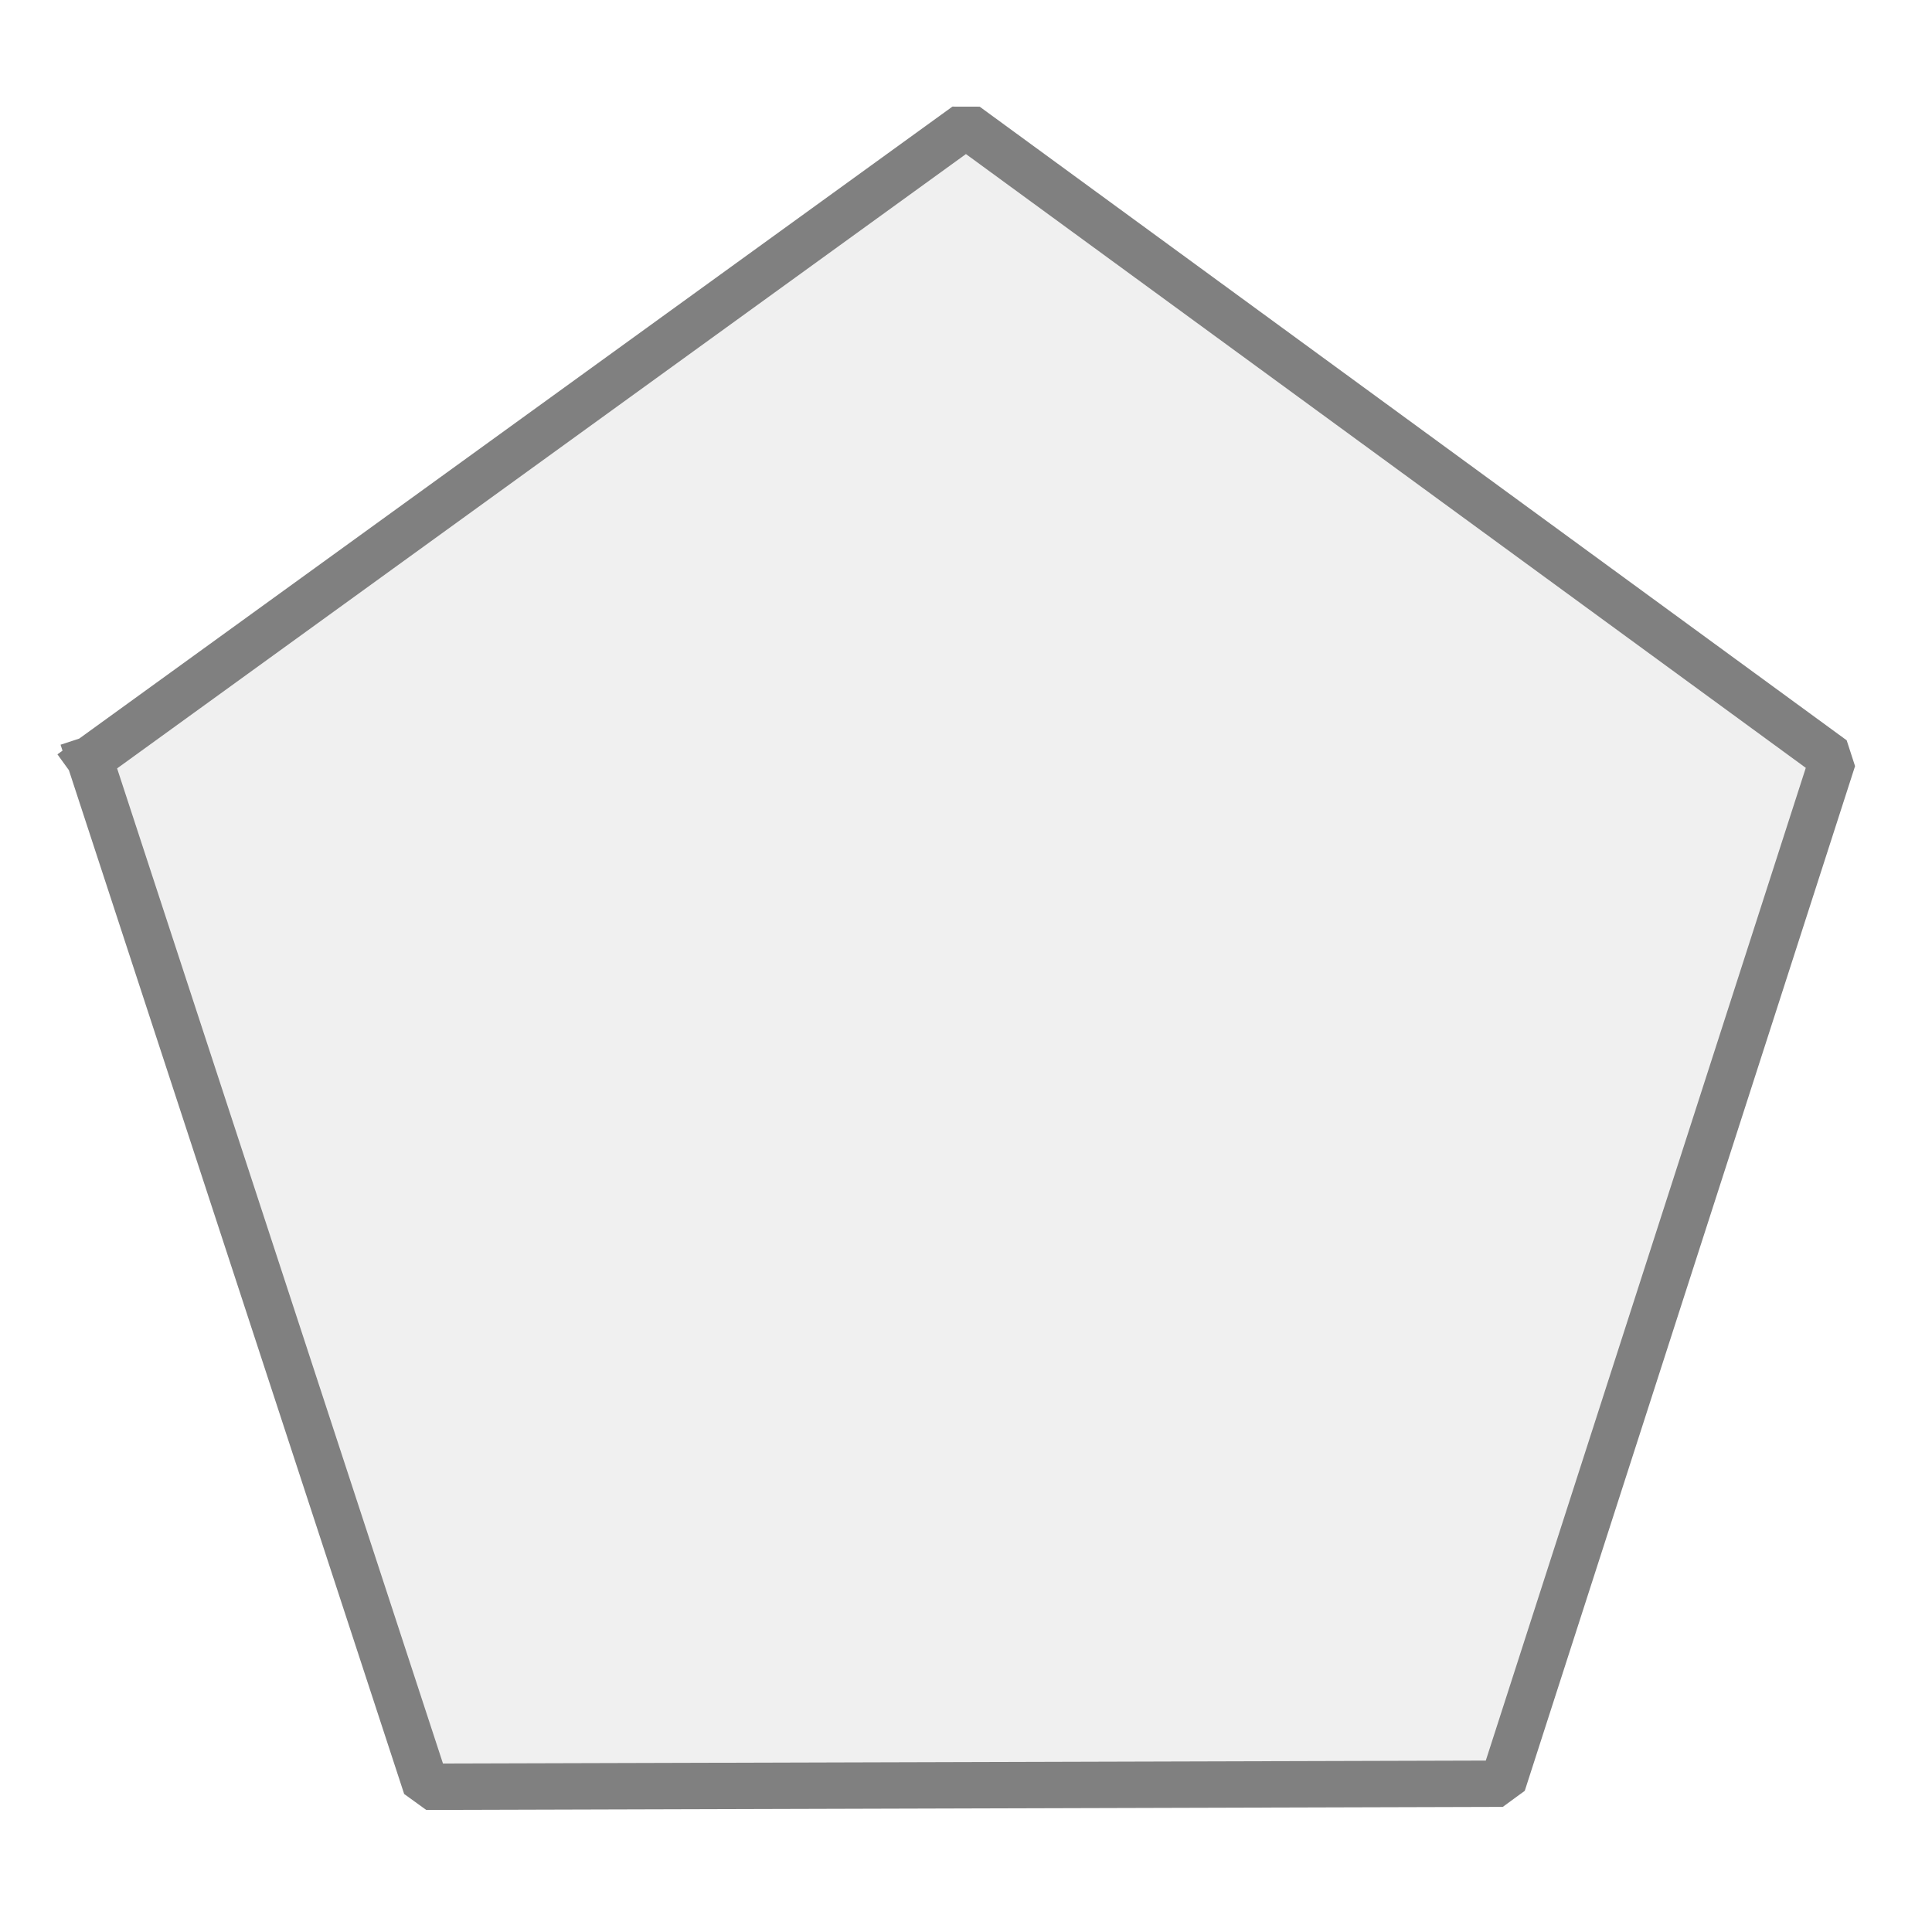
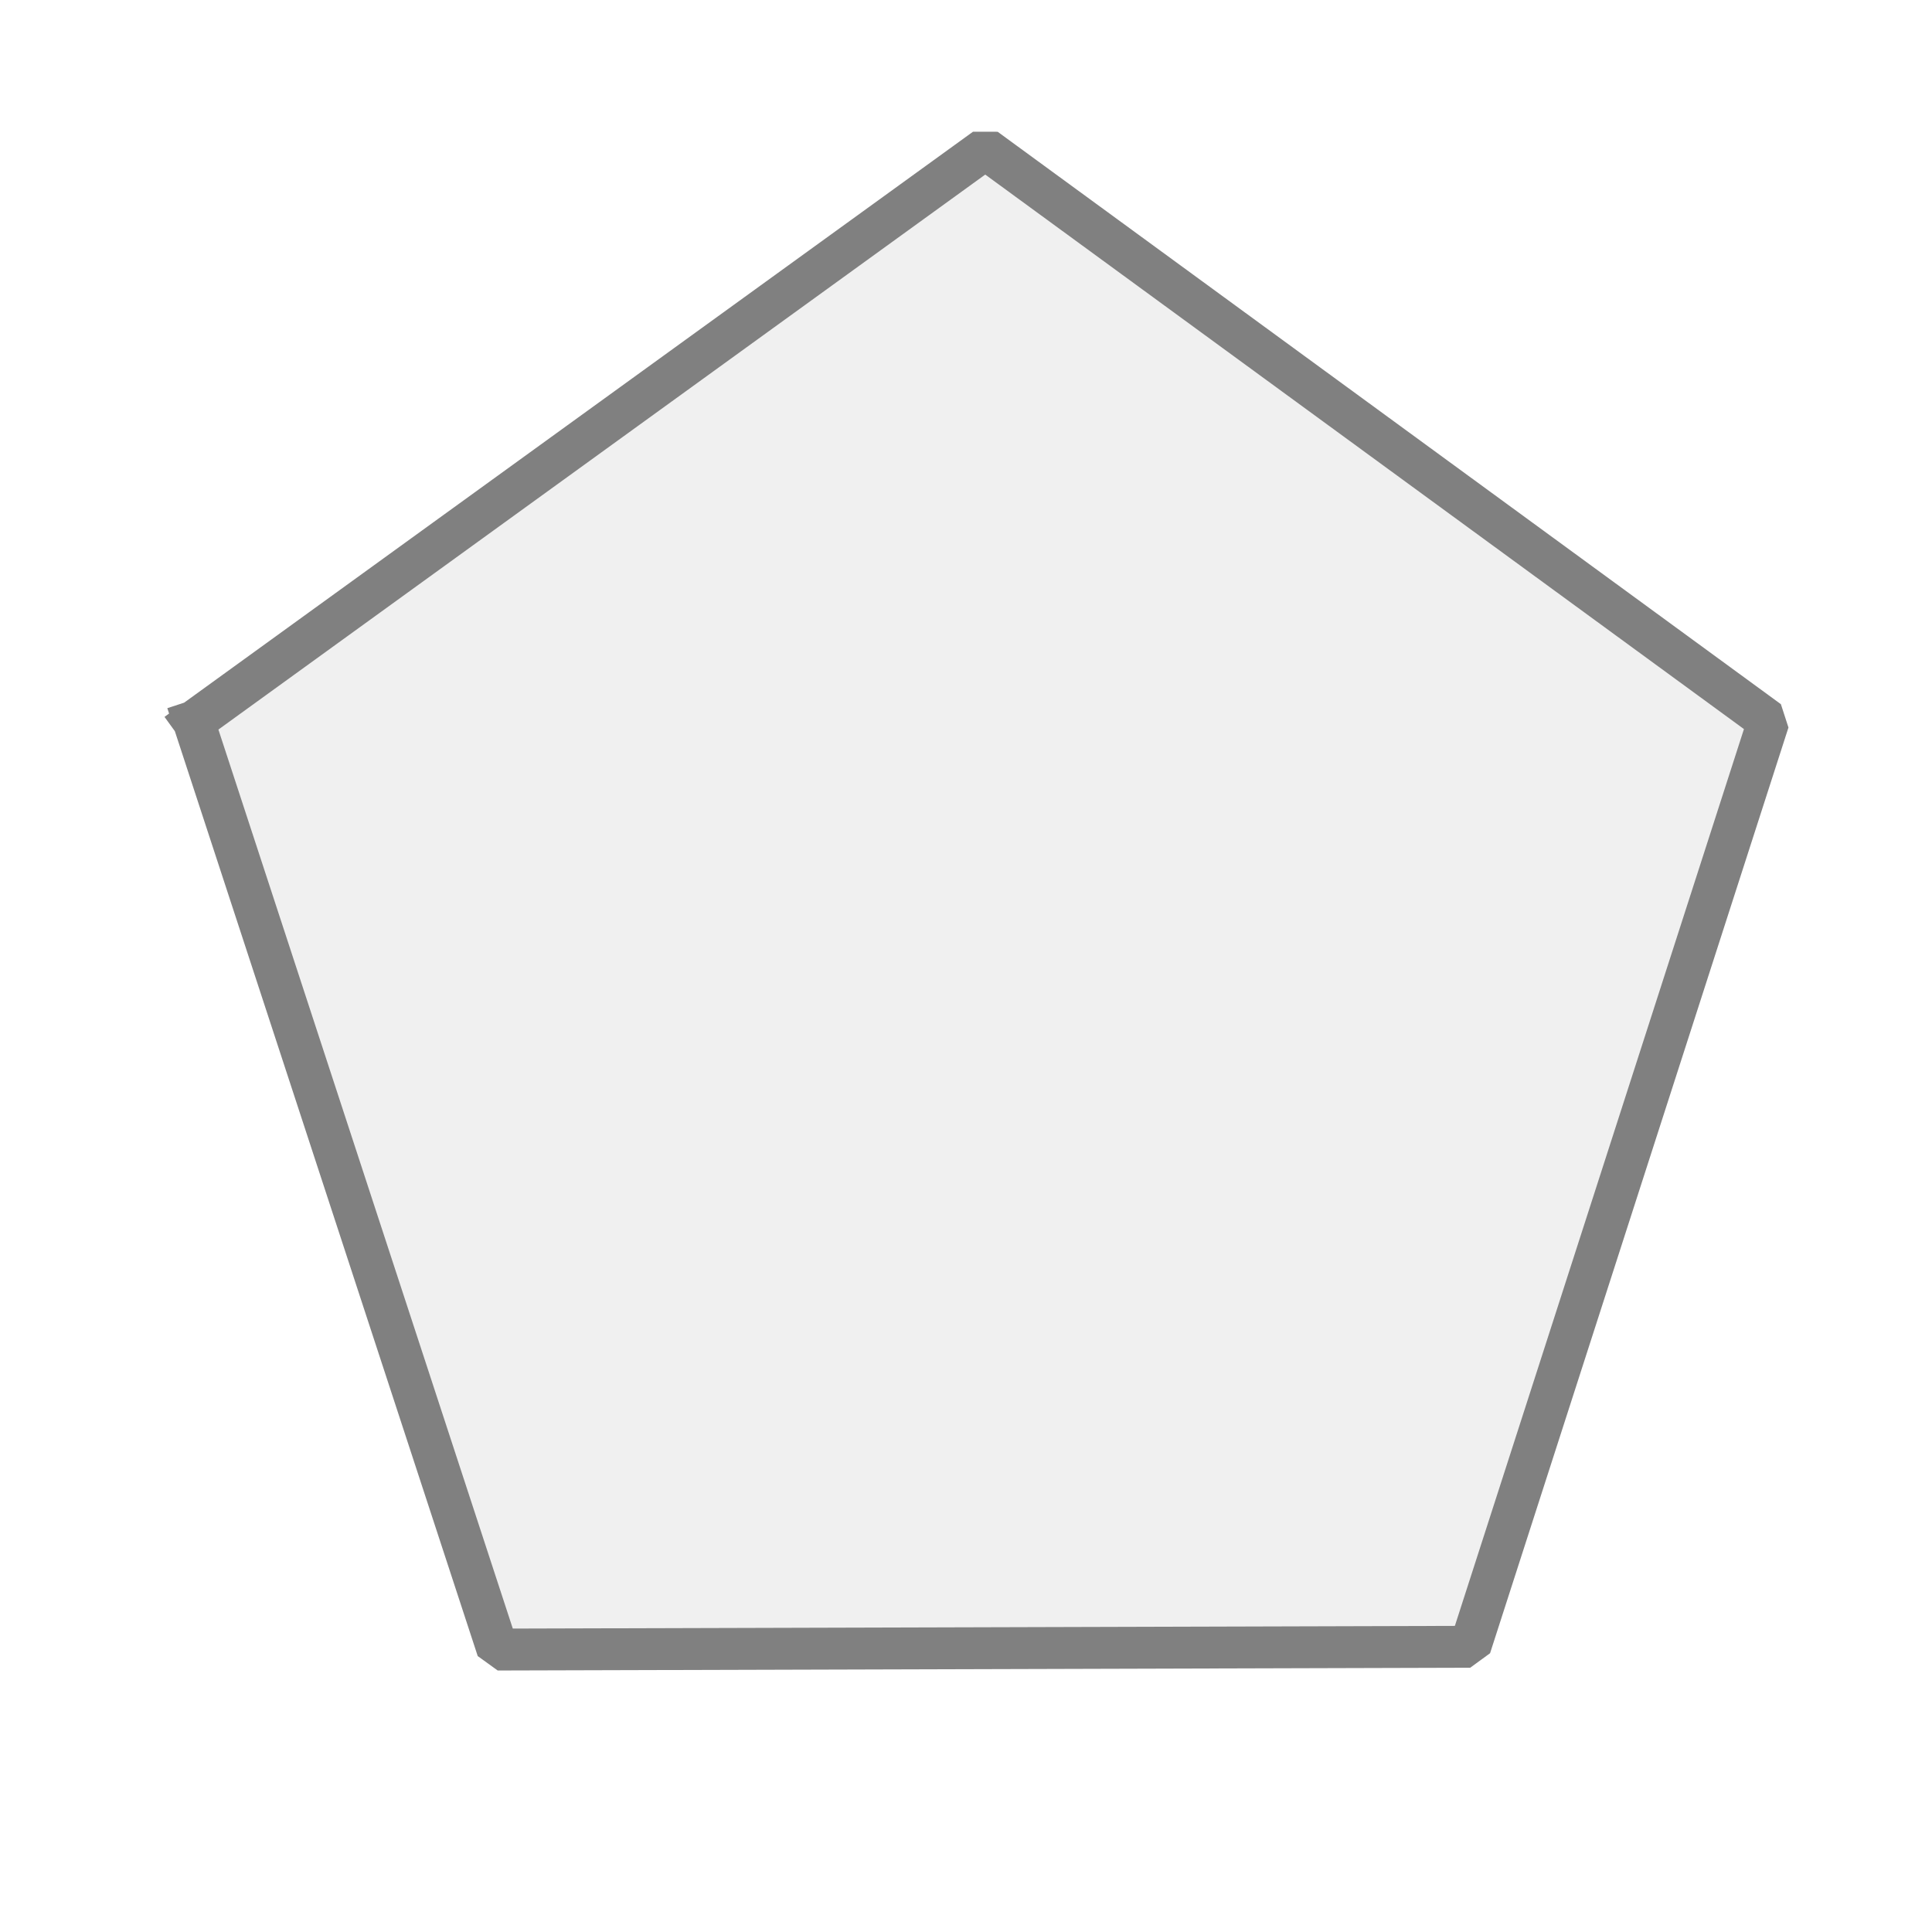
<svg xmlns="http://www.w3.org/2000/svg" width="2250pt" height="2250pt" viewBox="0 0 2250 2250">
  <defs />
-   <path id="shape0" transform="translate(-877.5325, -828.7862)" fill="#ffffff" fill-rule="evenodd" stroke="#ffffff" stroke-width="22.5" stroke-linecap="square" stroke-linejoin="bevel" d="M2002.53 983.697L3007.87 1716.9L2623.48 2907.26L1379.23 2907.64L0 2971.05L4387.85 4144.23L3491.11 0L2002.53 983.697" />
-   <path id="shape1" transform="translate(-837.6382, -420.6032)" fill="#ffffff" fill-rule="evenodd" stroke="#ffffff" stroke-width="22.5" stroke-linecap="square" stroke-linejoin="bevel" d="M1372.2 2619.19L945.417 1311.53L2771.48 0L0 86.747L773.973 2584.37L1372.2 2619.19" />
-   <path id="shape2" transform="translate(104.5946, 146.0344)" fill="none" stroke="#808080" stroke-width="54" stroke-linecap="square" stroke-linejoin="bevel" d="M0 738.525L1020.41 0L2030.1 737.914L1645.44 1931.27L391.743 1934.83L0 738.525" />
+   <path id="shape0" transform="matrix(0.9033959 0 0 0.9033959 -1154.324 -707.5015)" fill="#ffffff" fill-rule="evenodd" stroke="#ffffff" stroke-width="22.5" stroke-linecap="square" stroke-linejoin="bevel" d="M2547.93 983.697L3553.27 1716.9L3168.88 2907.26L1924.63 2907.64L0 3002.67L4933.25 4144.23L4036.5 0L2547.93 983.697" />
+   <path id="shape1" transform="matrix(0.9033959 0 0 0.9033959 -625.5761 -338.7506)" fill="#ffffff" fill-rule="evenodd" stroke="#ffffff" stroke-width="22.5" stroke-linecap="square" stroke-linejoin="bevel" d="M1372.2 2619.19L945.417 1311.53L2771.48 0L0 86.747L562.878 2591.65L1372.2 2619.19" />
+   <path id="shape2" transform="matrix(0.9033959 0 0 0.9033959 225.6332 173.1475)" fill="none" stroke="#808080" stroke-width="54" stroke-linecap="square" stroke-linejoin="bevel" d="M0 738.525L1020.41 0L2030.1 737.914L1645.44 1931.27L391.743 1934.83L0 738.525" />
</svg>
